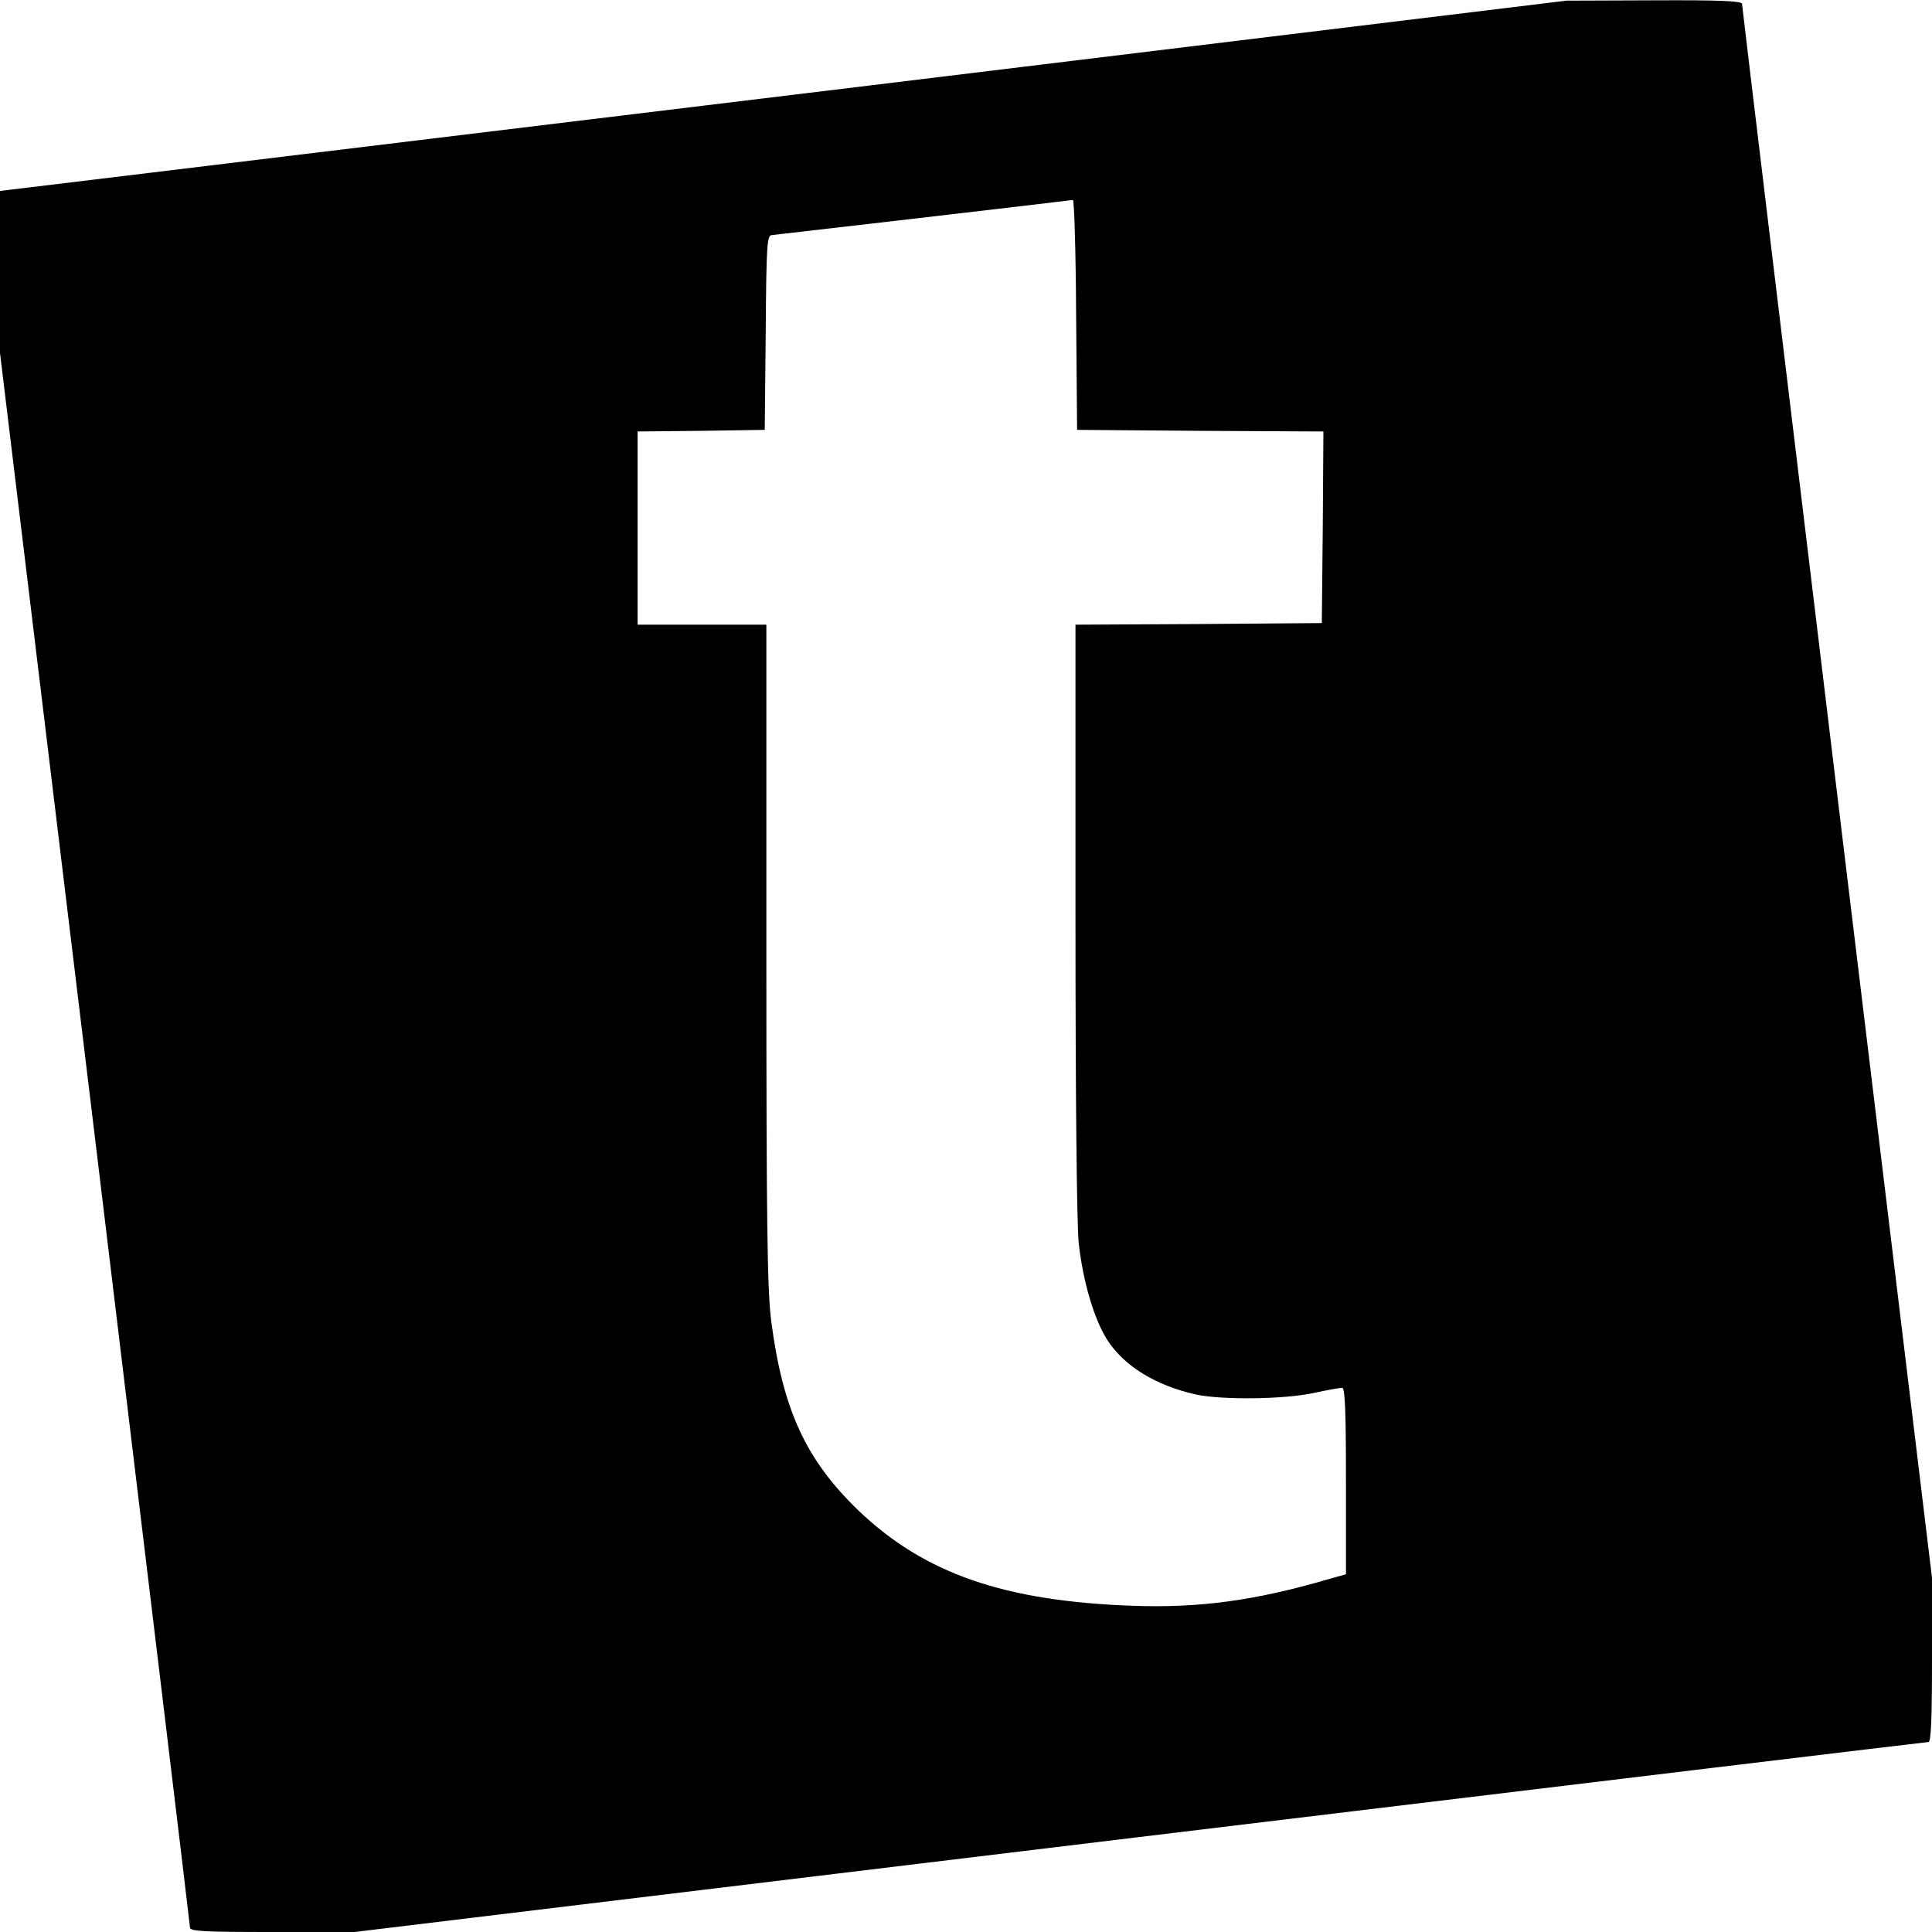
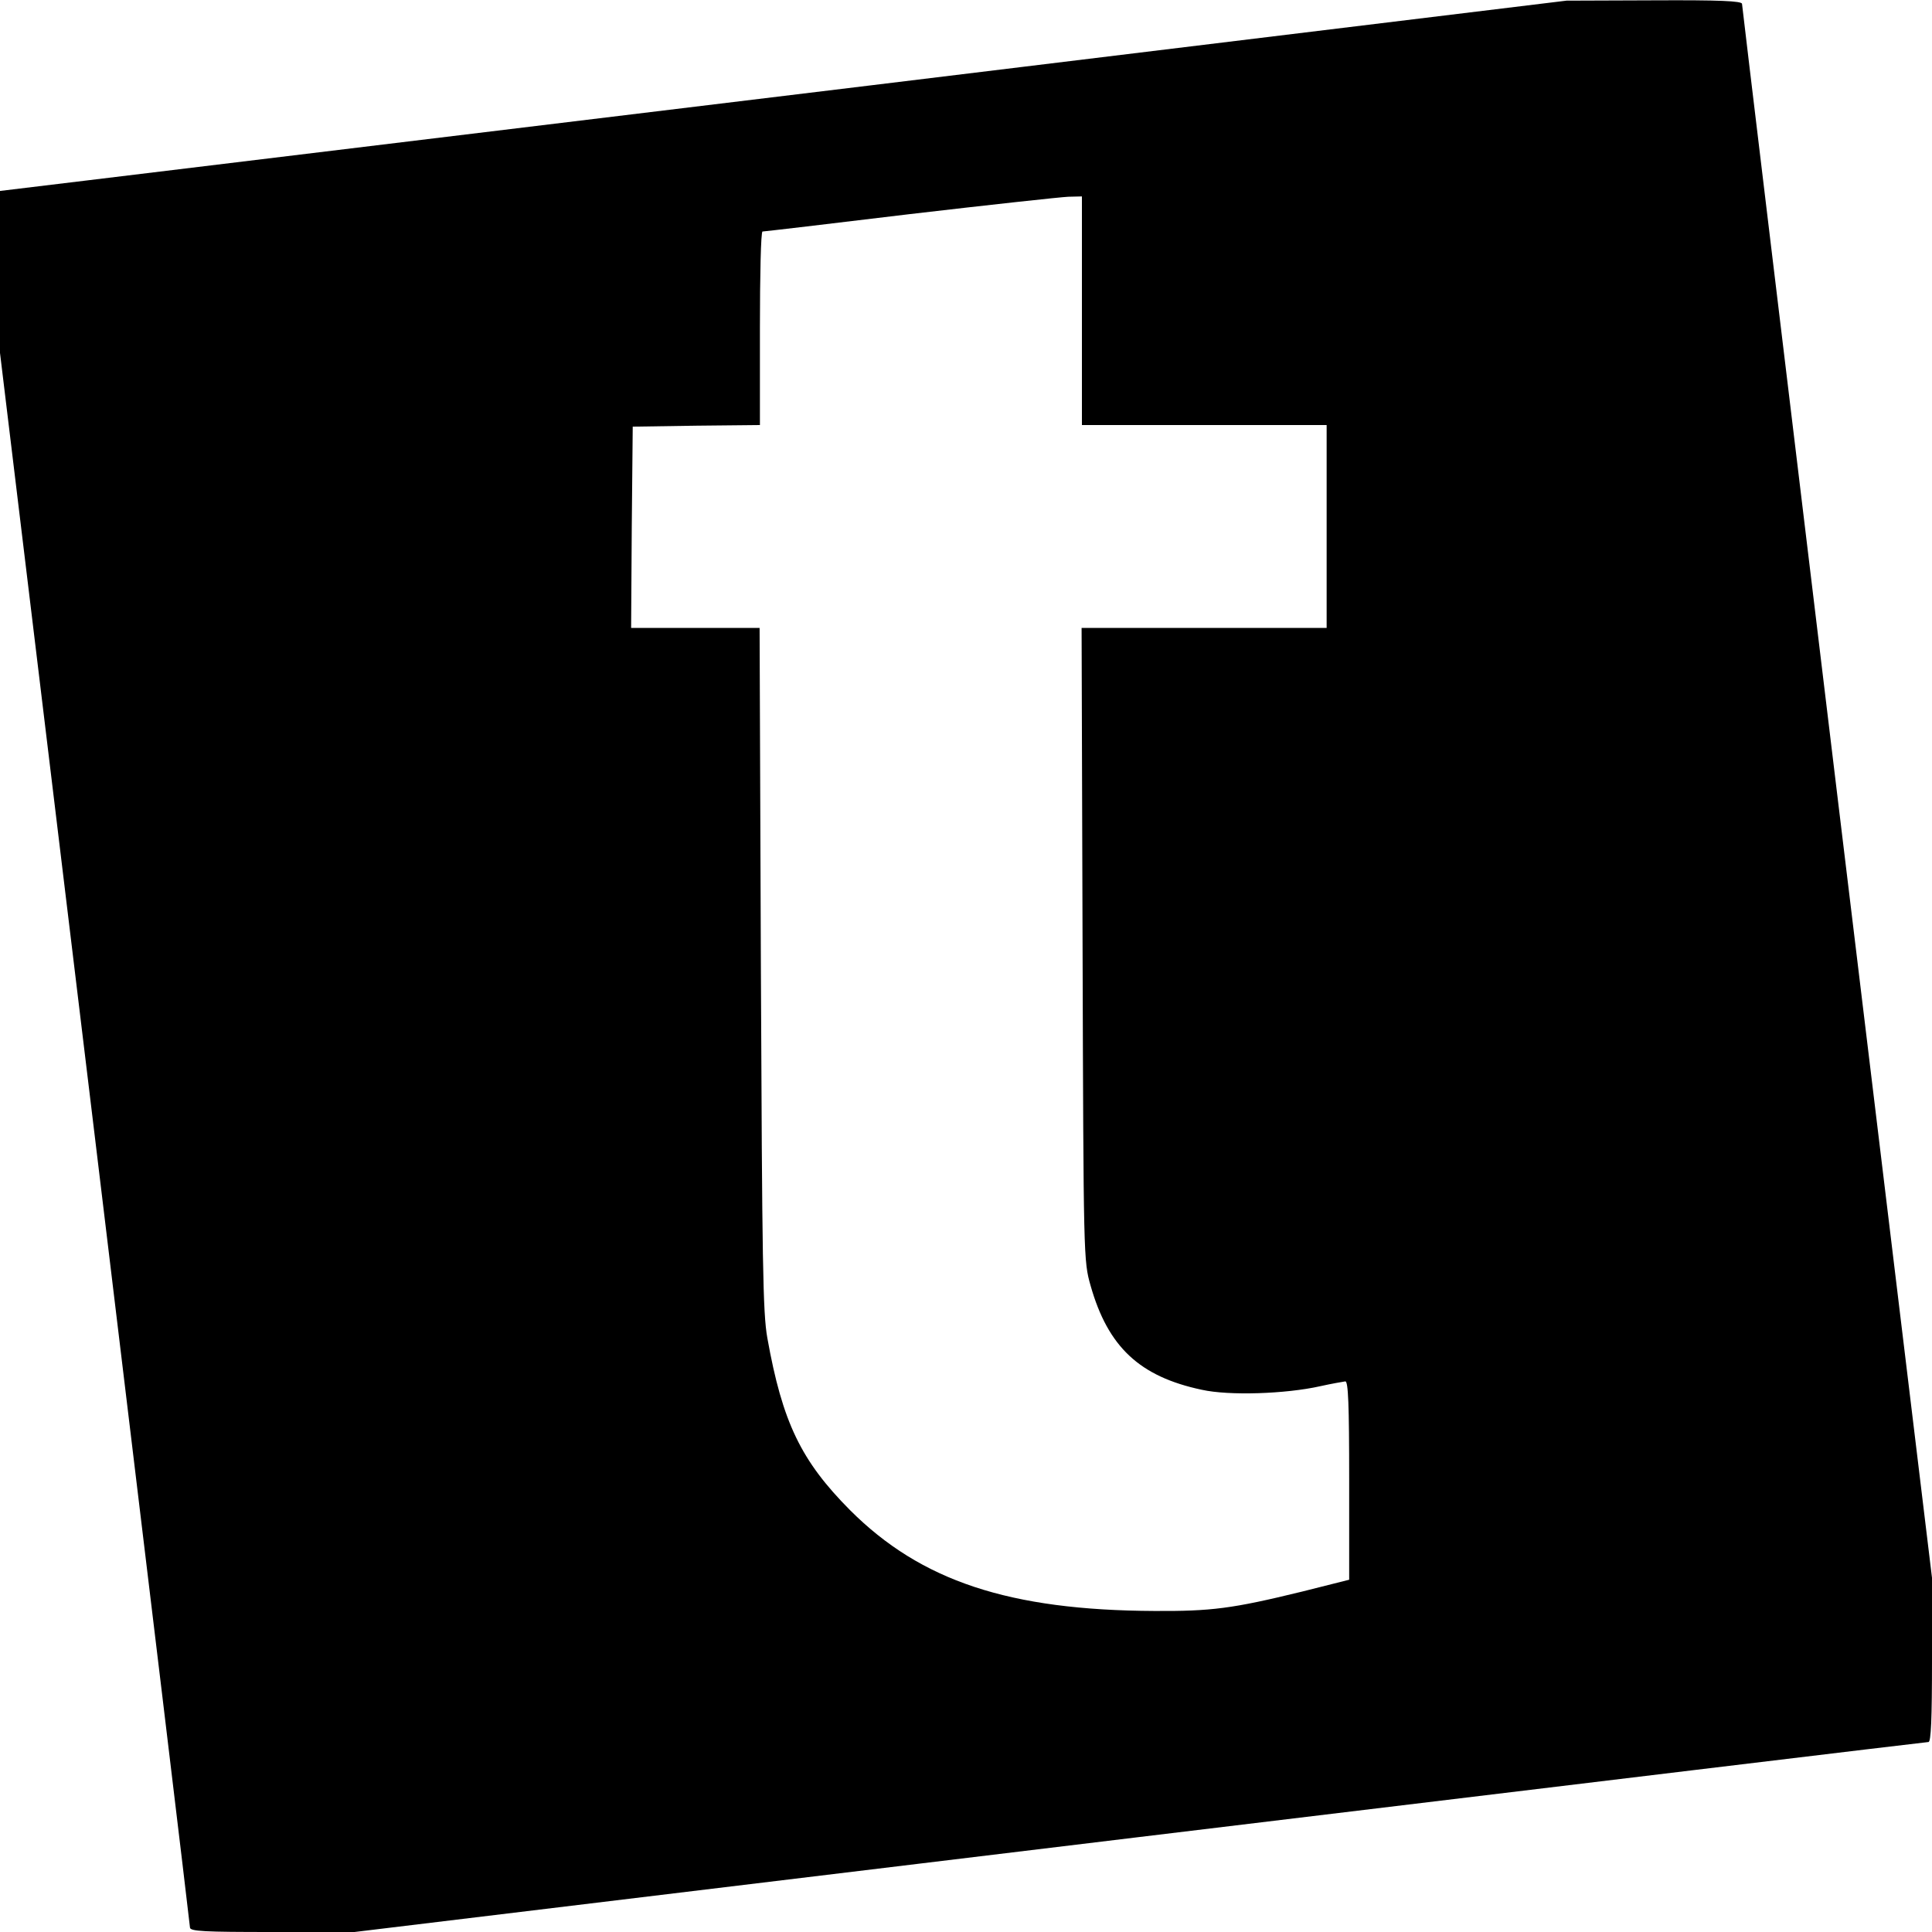
<svg xmlns="http://www.w3.org/2000/svg" version="1.0" width="600pt" height="600pt" viewBox="0 0 600 600" preserveAspectRatio="xMidYMid meet">
  <g transform="translate(0,600) scale(0.1,-0.1)" fill="#000000" stroke="none">
-     <path d="M2705 5735 c-1188 -144 -2283 -277 -2432 -295 l-273 -33 0 -251 0 -252 295 -2438 c162 -1341 295 -2445 295 -2452 0 -12 45 -14 255 -14 l256 0 2438 295 c1341 162 2443 295 2450 295 8 0 11 72 11 255 l0 255 -295 2438 c-162 1342 -295 2444 -295 2450 0 9 -71 12 -272 11 l-273 -1 -2160 -263z m637 -712 l3 -358 383 -3 382 -2 -2 -298 -3 -297 -382 -3 -383 -2 0 -909 c0 -562 4 -948 10 -1011 13 -118 47 -235 88 -300 52 -82 151 -143 277 -171 81 -17 273 -15 365 5 41 9 81 16 88 16 9 0 12 -65 12 -289 l0 -290 -57 -16 c-226 -66 -398 -89 -603 -82 -401 14 -649 100 -854 296 -163 157 -235 312 -271 589 -12 94 -15 290 -15 1138 l0 1024 -200 0 -200 0 0 300 0 300 198 2 197 3 3 303 c2 279 4 302 20 302 12 1 890 103 934 109 4 1 9 -160 10 -356z" />
+     <path d="M2705 5735 c-1188 -144 -2283 -277 -2432 -295 l-273 -33 0 -251 0 -252 295 -2438 c162 -1341 295 -2445 295 -2452 0 -12 45 -14 255 -14 l256 0 2438 295 c1341 162 2443 295 2450 295 8 0 11 72 11 255 l0 255 -295 2438 c-162 1342 -295 2444 -295 2450 0 9 -71 12 -272 11 l-273 -1 -2160 -263z m655 -700 l0 -355 380 0 380 0 0 -315 0 -315 -380 0 -381 0 3 -982 c3 -980 3 -983 25 -1061 54 -190 152 -282 345 -323 85 -19 261 -13 368 11 36 8 71 14 78 15 9 0 12 -68 12 -308 l0 -308 -147 -37 c-217 -53 -281 -61 -458 -60 -451 2 -725 93 -945 313 -152 153 -210 272 -257 535 -14 78 -16 232 -20 1148 l-4 1057 -200 0 -199 0 2 313 3 312 198 3 197 2 0 300 c0 165 3 300 8 301 4 0 210 24 457 54 248 29 469 53 493 54 l42 1 0 -355z" />
  </g>
</svg>
